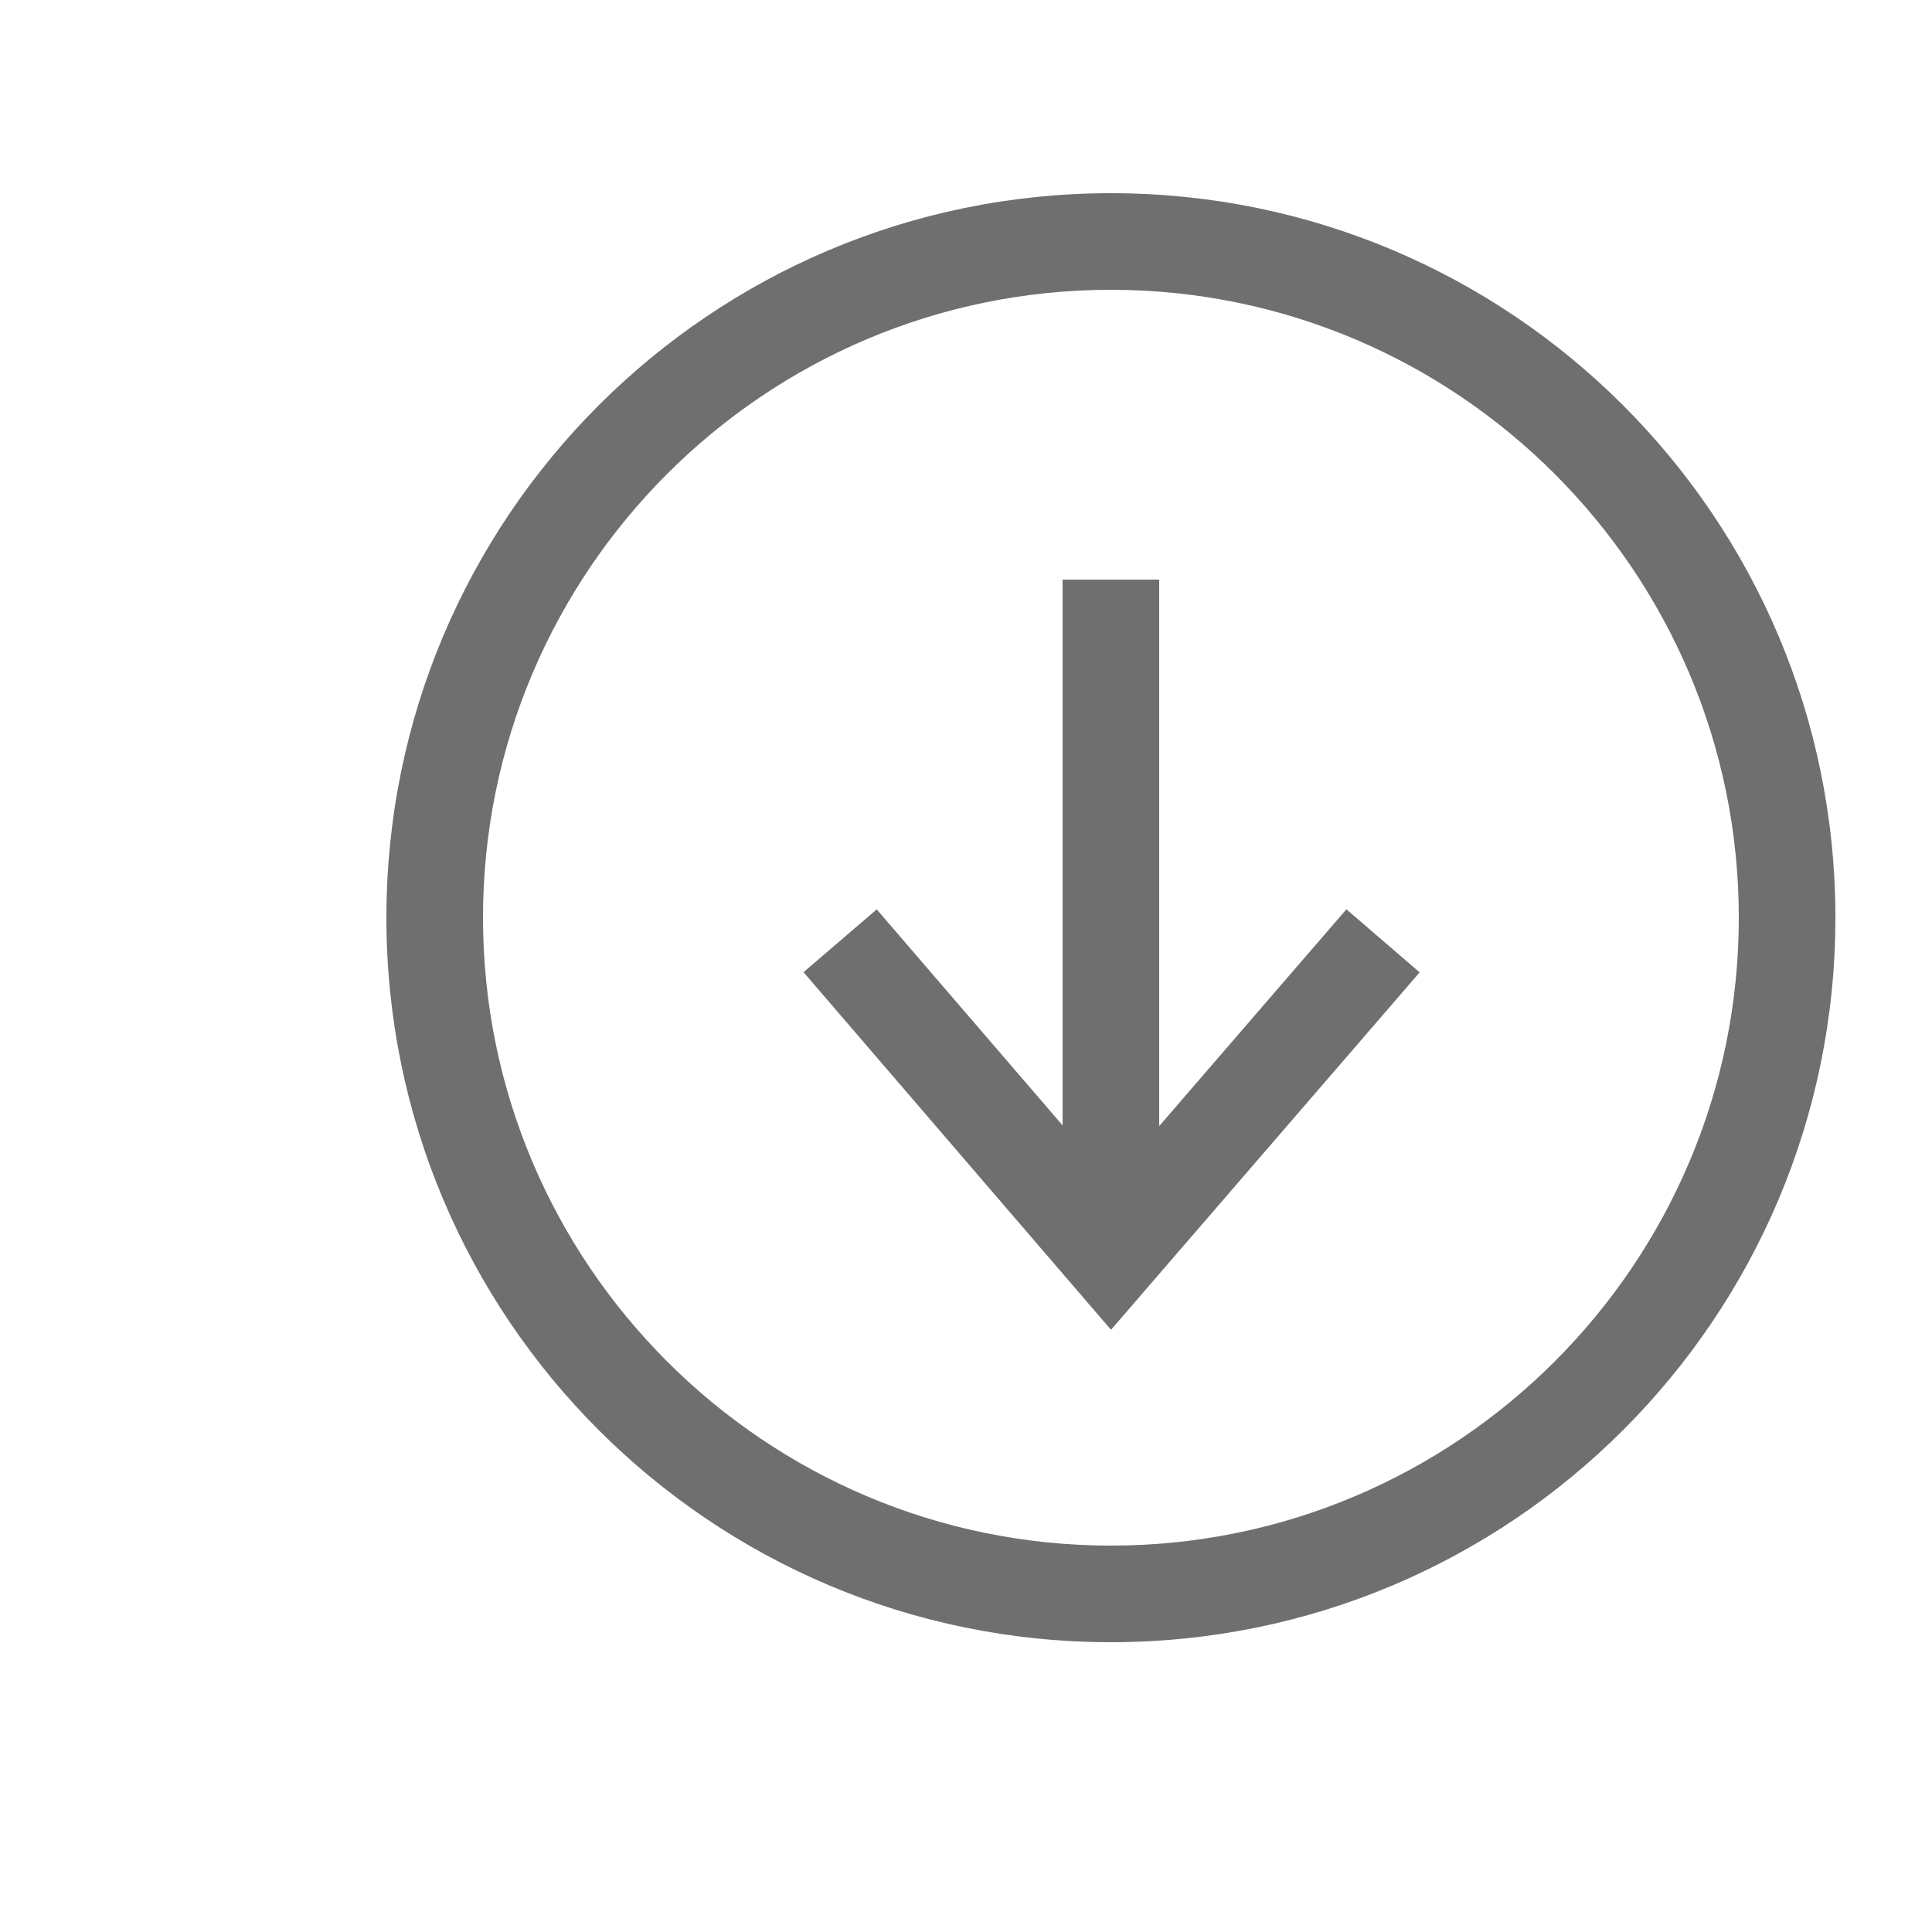
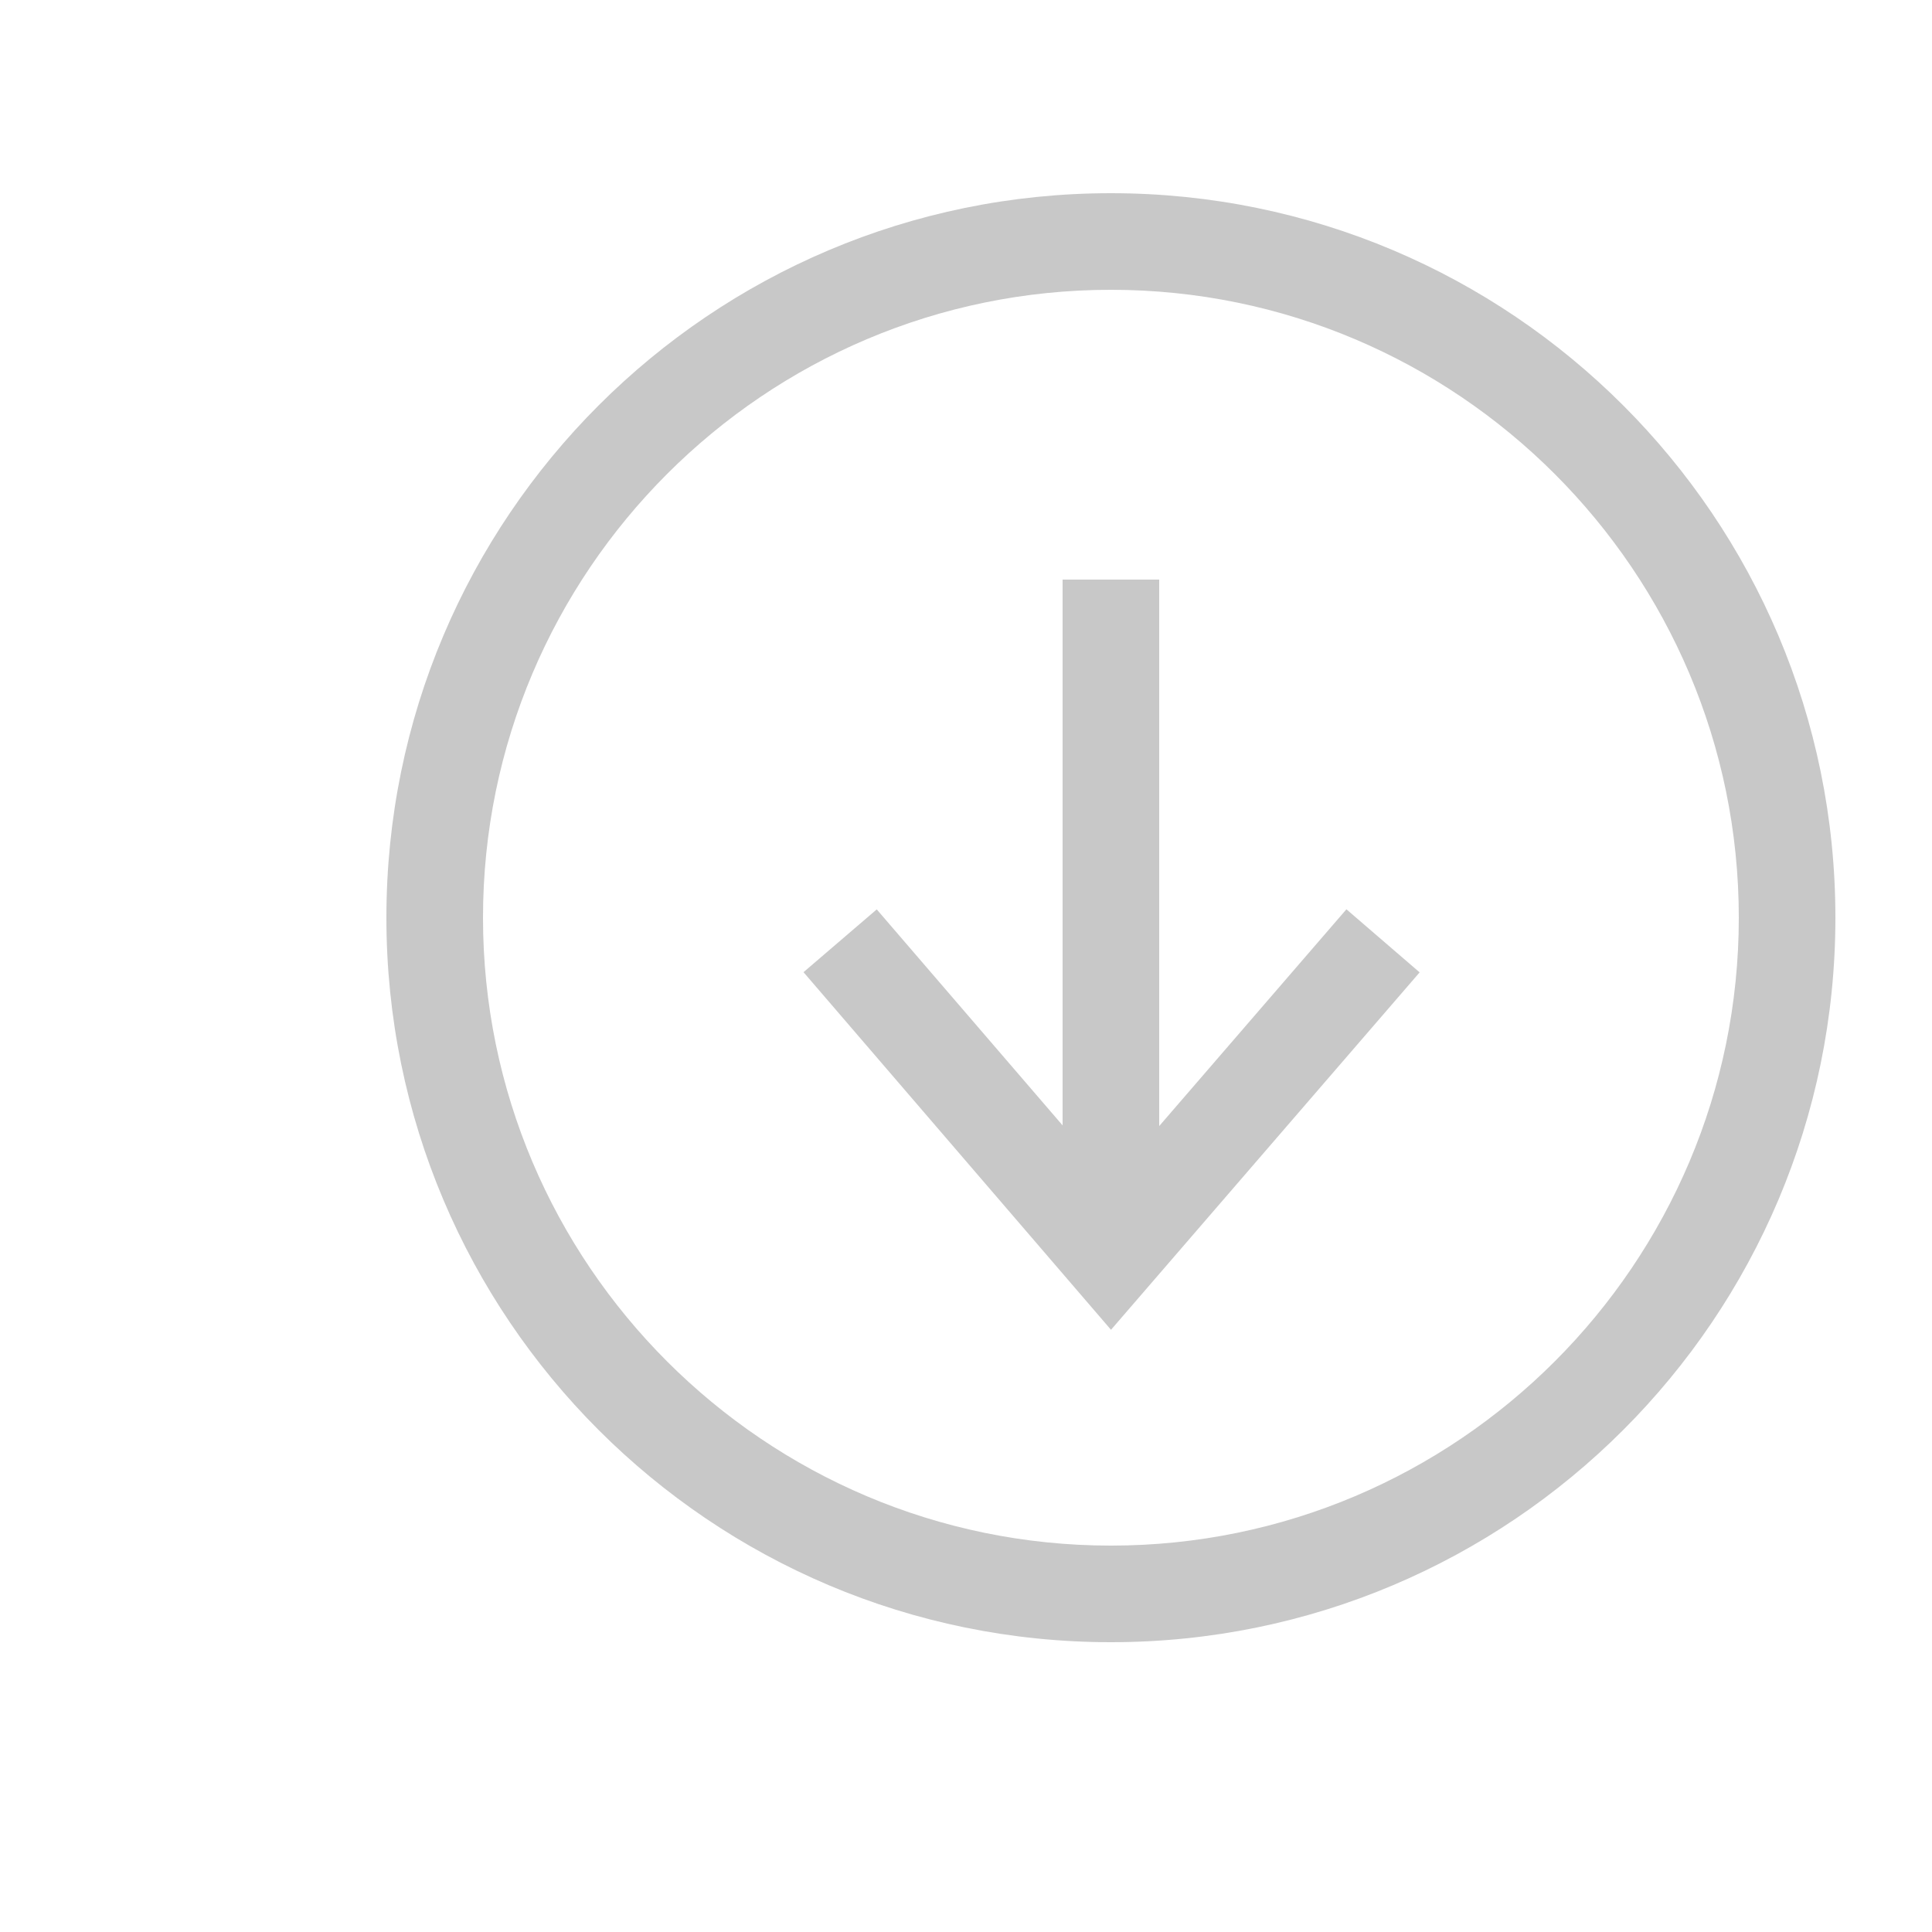
<svg xmlns="http://www.w3.org/2000/svg" viewBox="0 0 20 20">
-   <path d="M12 11.657V6h-1v5.65L9.076 9.414l-.758.65 3.183 3.702 3.195-3.7-.758-.653L12 11.657zM11.5 2C7.358 2 4 5.358 4 9.5c0 4.142 3.358 7.5 7.5 7.5 4.142 0 7.5-3.358 7.5-7.5C19 5.358 15.642 2 11.5 2zm0 14C7.916 16 5 13.084 5 9.5S7.916 3 11.5 3 18 5.916 18 9.5 15.084 16 11.5 16z" fill="#6f6f6f" fill-rule="evenodd" />
+   <path d="M12 11.657V6h-1v5.65L9.076 9.414l-.758.65 3.183 3.702 3.195-3.7-.758-.653L12 11.657zM11.5 2C7.358 2 4 5.358 4 9.5c0 4.142 3.358 7.5 7.5 7.5 4.142 0 7.5-3.358 7.5-7.5C19 5.358 15.642 2 11.5 2zm0 14C7.916 16 5 13.084 5 9.5S7.916 3 11.5 3 18 5.916 18 9.5 15.084 16 11.5 16z" fill="#c8c8c8" fill-rule="evenodd" />
</svg>
